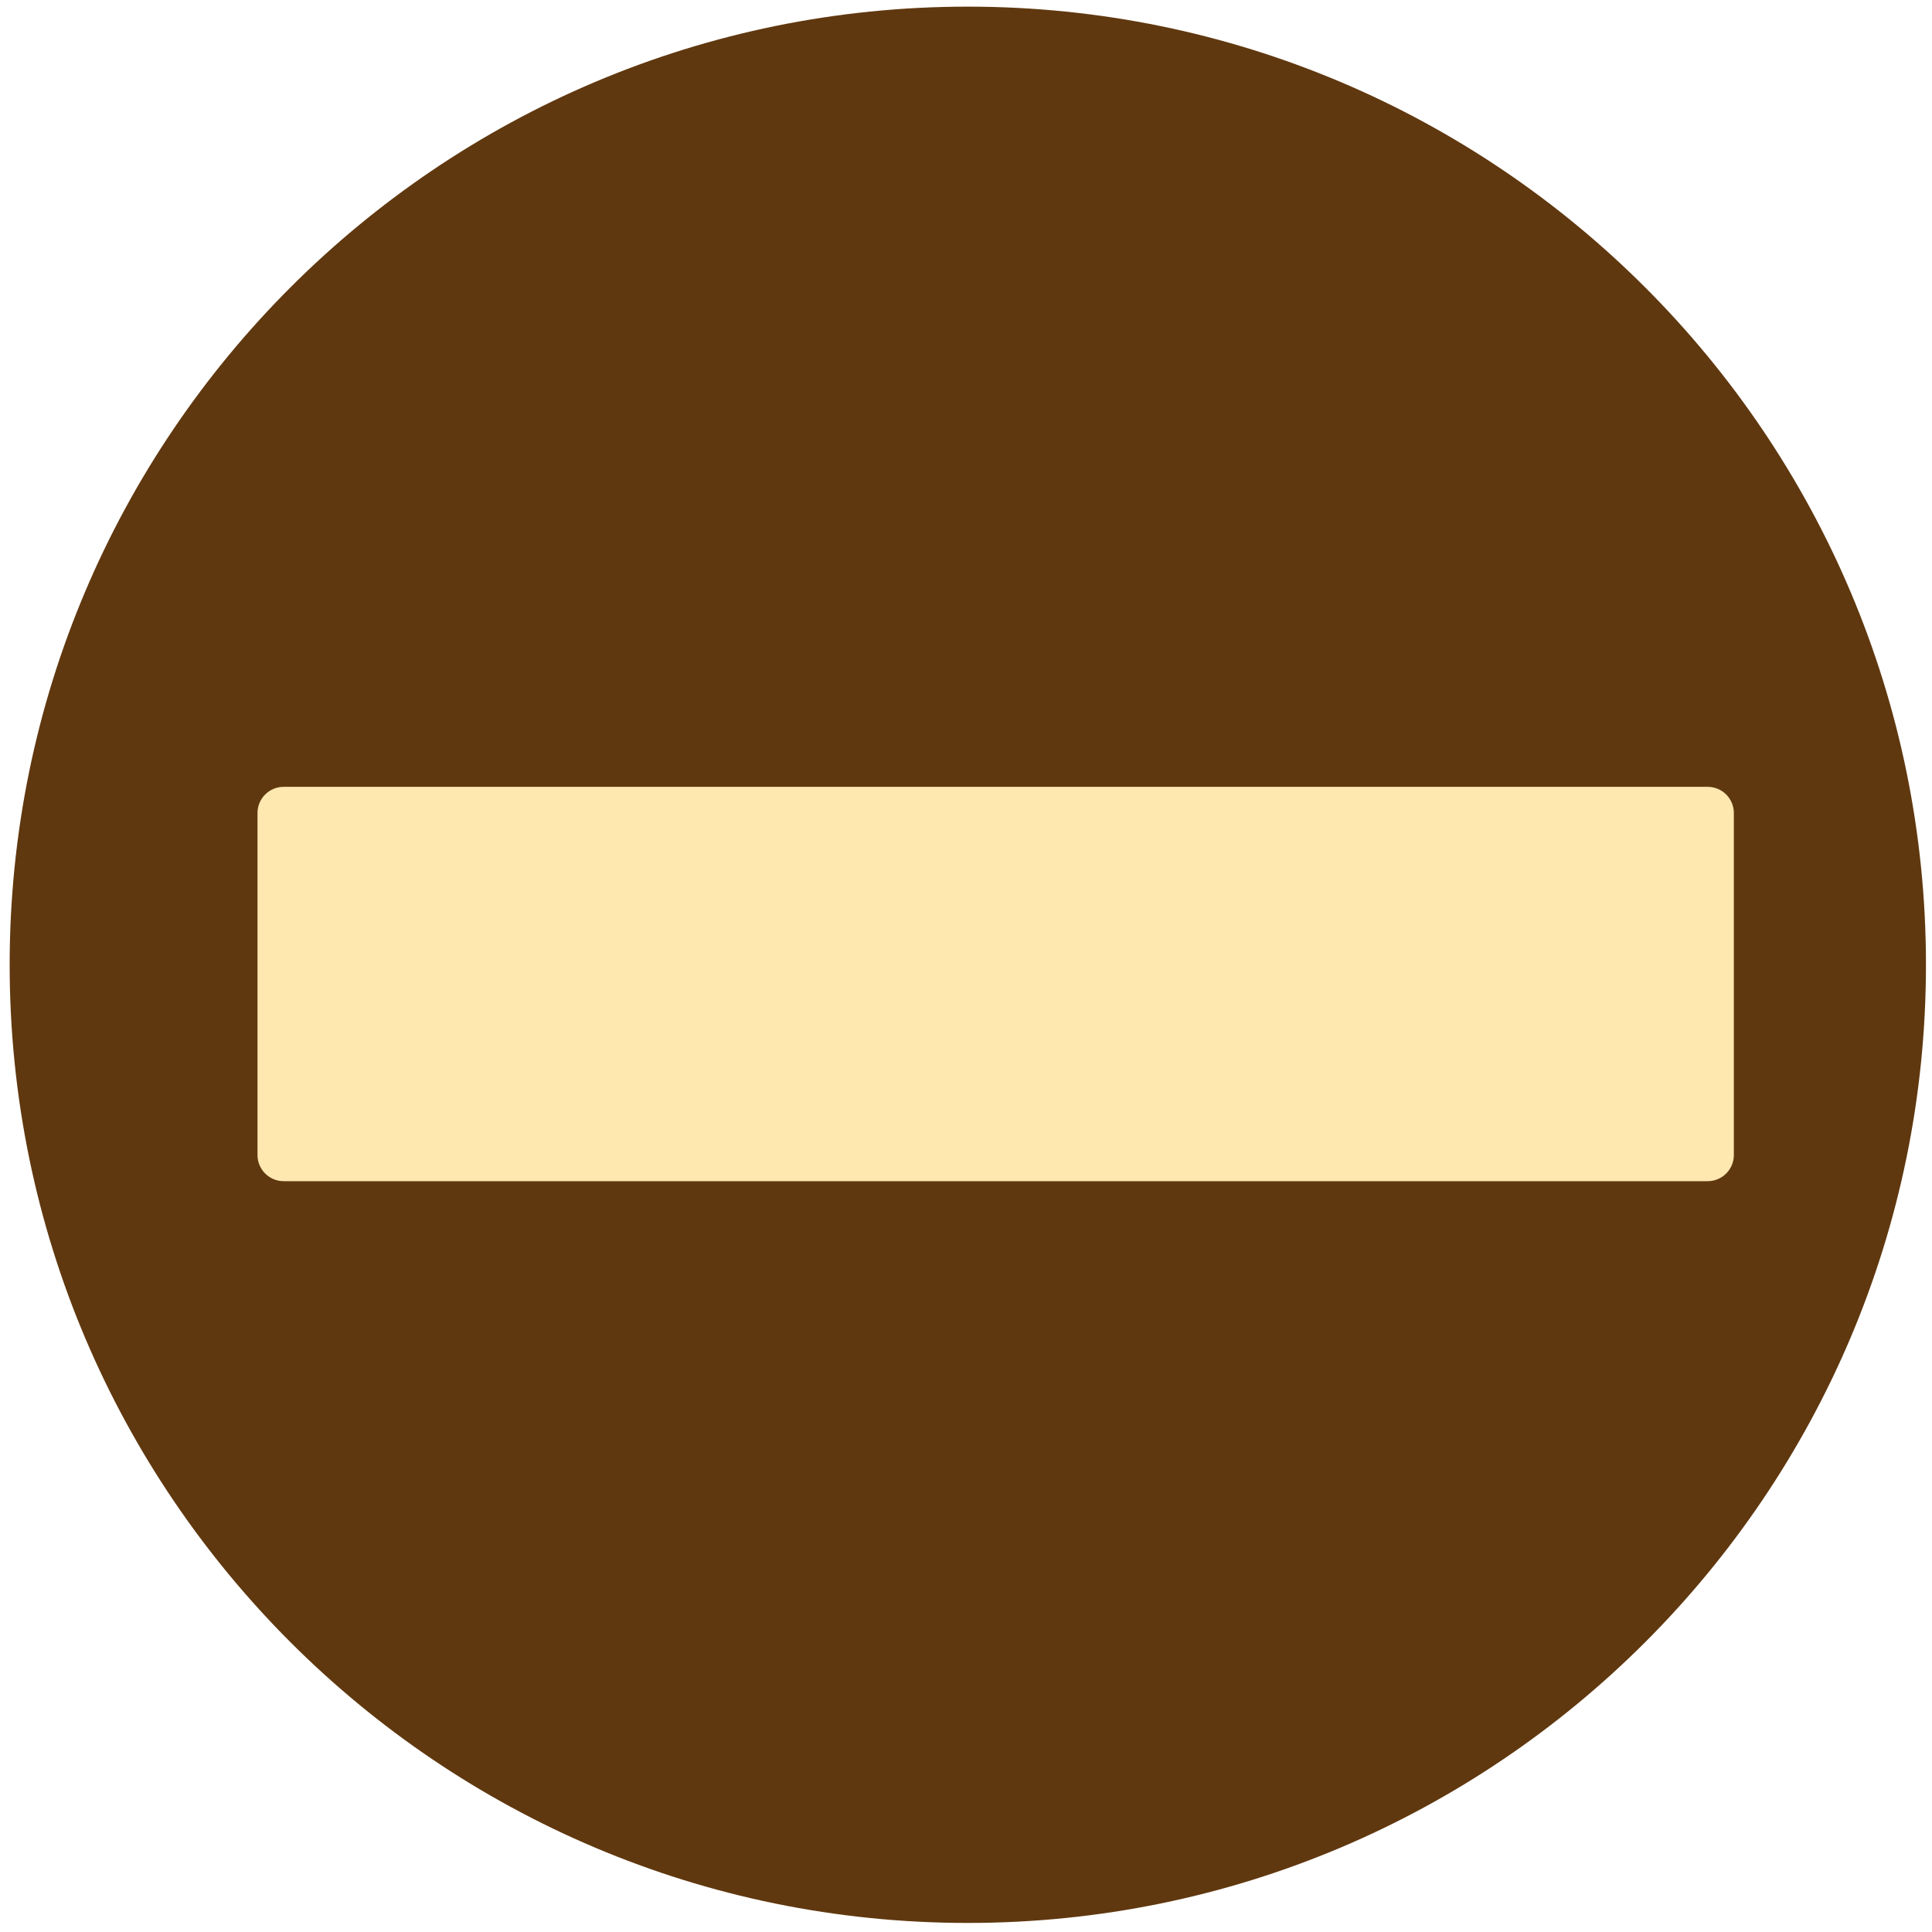
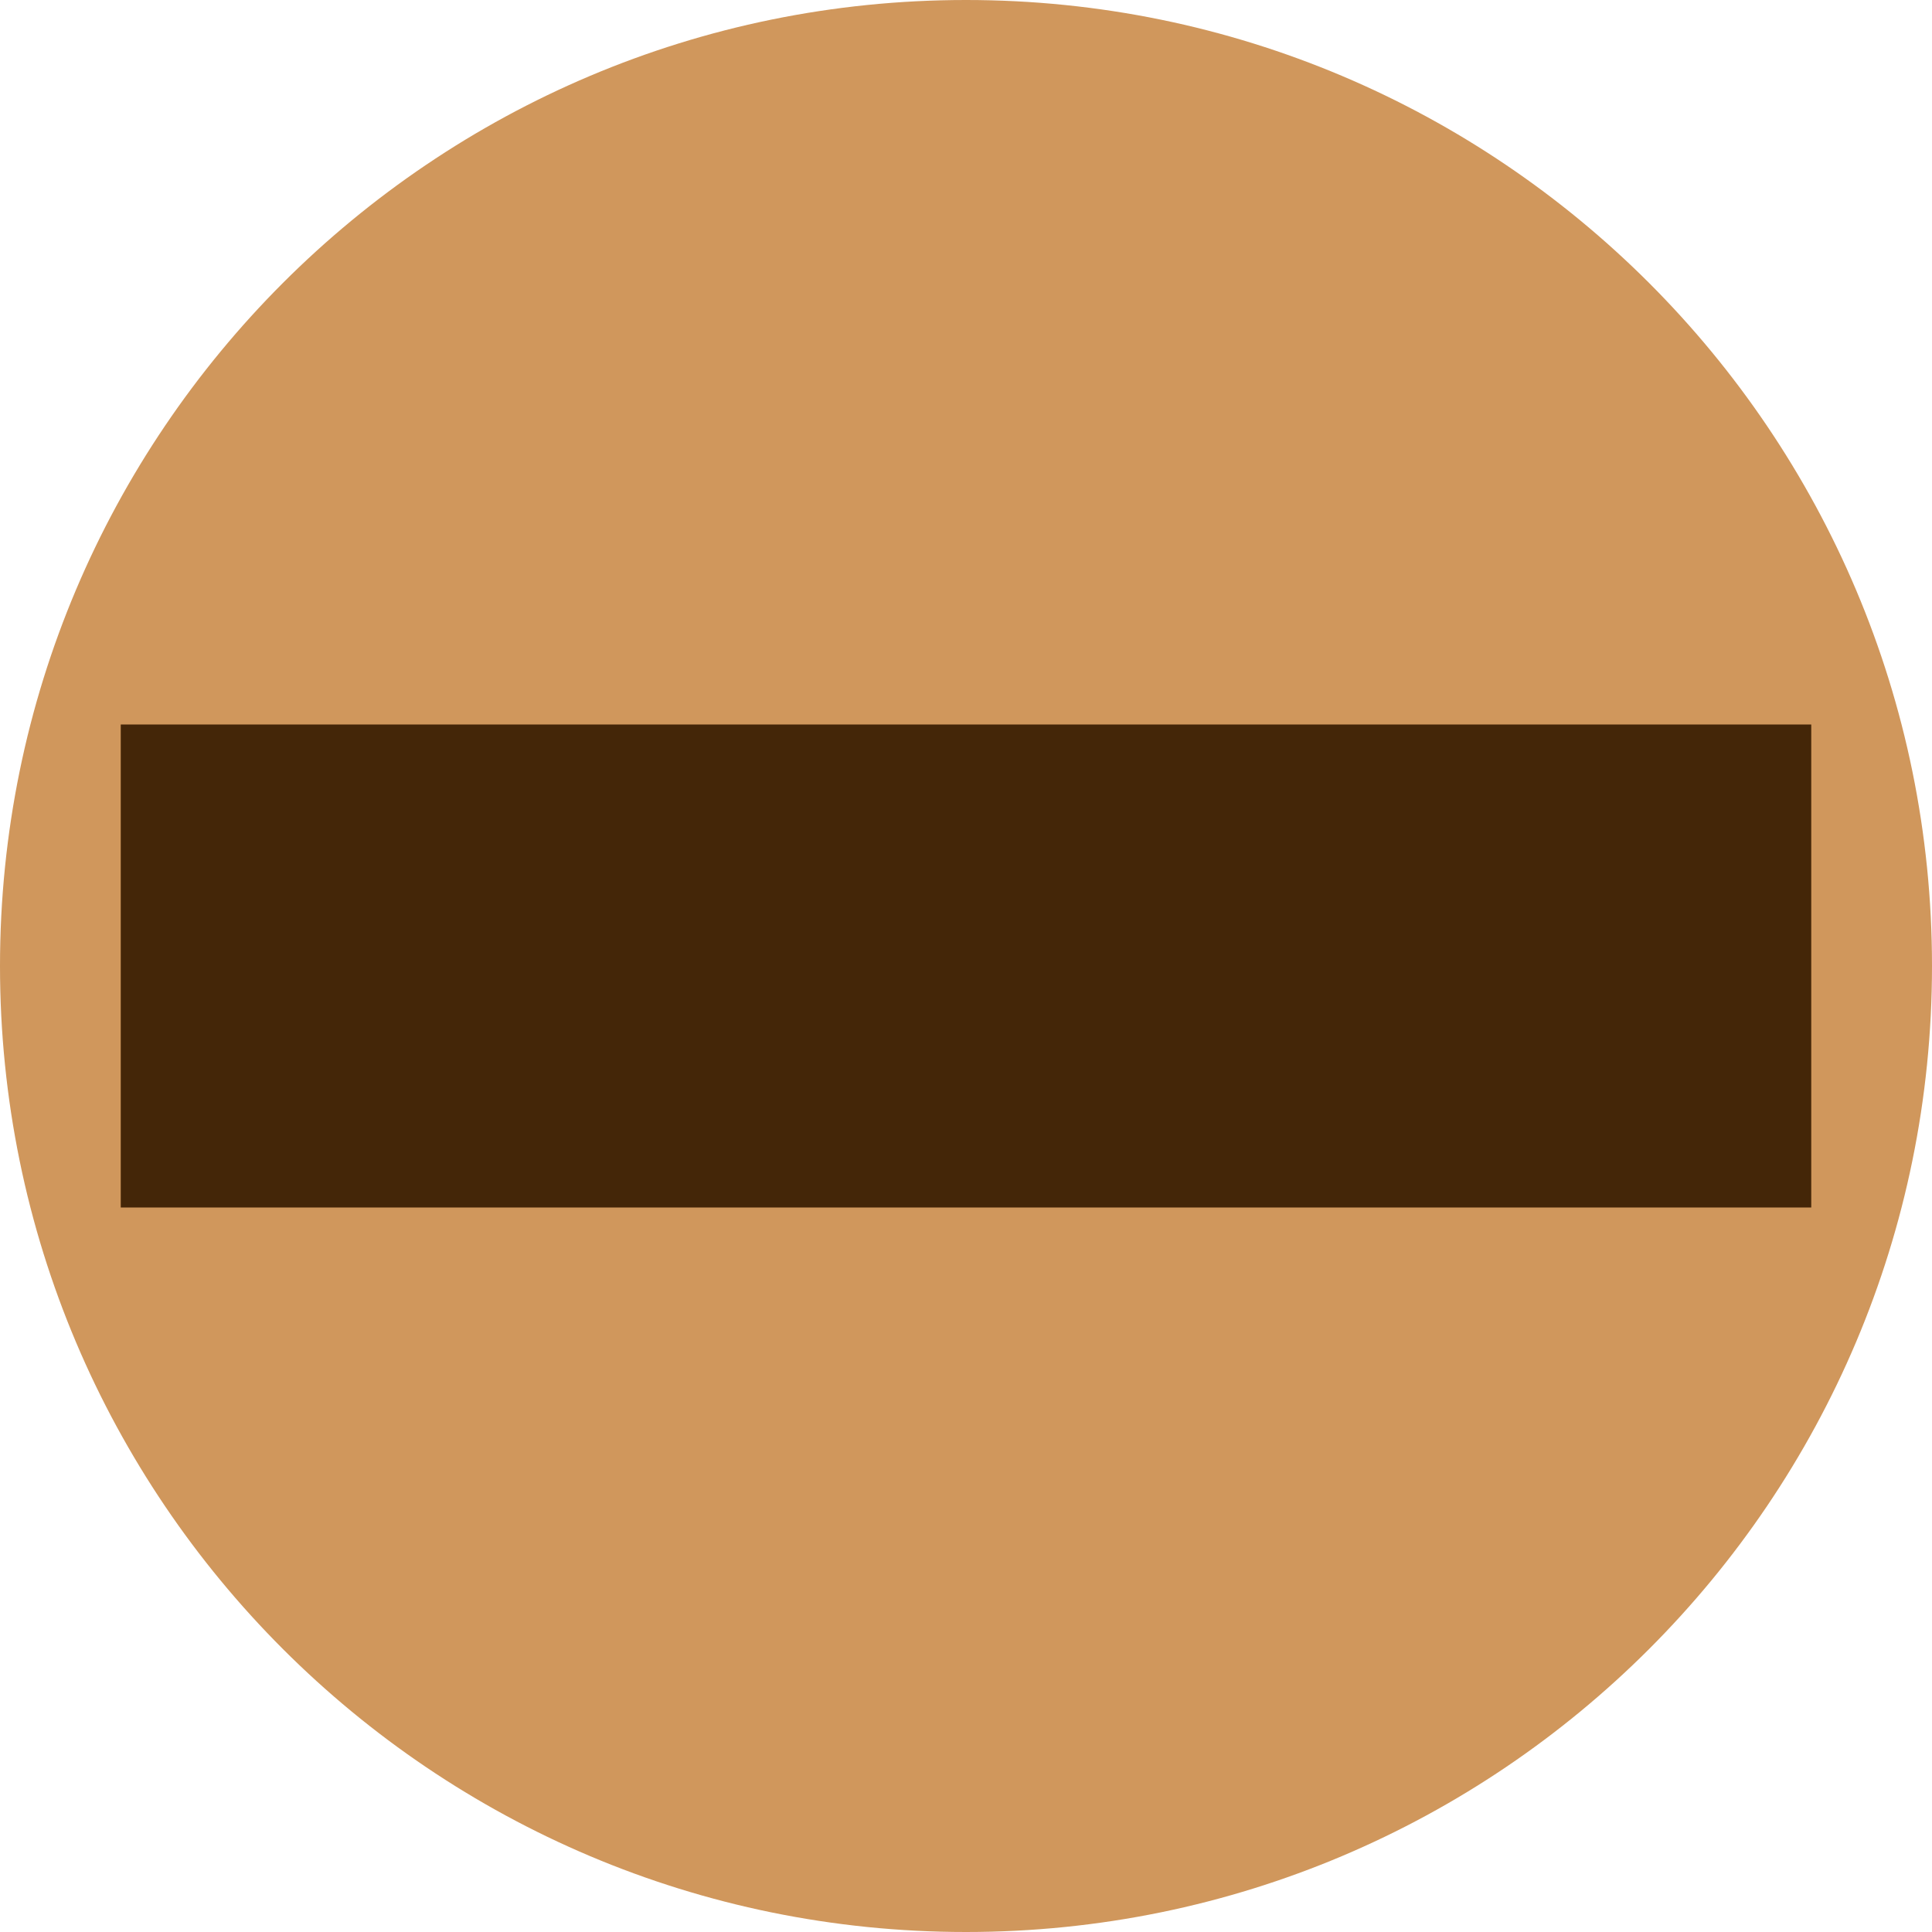
- <svg xmlns="http://www.w3.org/2000/svg" xmlns:xlink="http://www.w3.org/1999/xlink" version="1.1" preserveAspectRatio="xMidYMid meet" viewBox="0 0 640 640" width="64" height="64">
-   <defs>
-     <path d="M638 319.6C638 494.78 495.78 637 320.6 637C145.42 637 3.2 494.78 3.2 319.6C3.2 144.42 145.42 2.2 320.6 2.2C495.78 2.2 638 144.42 638 319.6Z" id="f1r8pRzwZF" />
-     <path d="M565.69 260.65C570.48 260.65 574.36 264.53 574.36 269.32C574.36 293.71 574.36 358.22 574.36 382.61C574.36 387.4 570.48 391.28 565.69 391.28C469.61 391.28 190.04 391.28 93.96 391.28C89.18 391.28 85.3 387.4 85.3 382.61C85.3 358.22 85.3 293.71 85.3 269.32C85.3 264.53 89.18 260.65 93.96 260.65C190.04 260.65 469.61 260.65 565.69 260.65Z" id="a3sRrT1bK8" />
-   </defs>
-   <g>
-     <g>
-       <g>
-         <use xlink:href="#f1r8pRzwZF" opacity="1" fill="#60380f" fill-opacity="1" />
-       </g>
-       <g>
-         <use xlink:href="#a3sRrT1bK8" opacity="1" fill="#ffe7b0" fill-opacity="1" />
-       </g>
-     </g>
-   </g>
+ <svg xmlns="http://www.w3.org/2000/svg" width="100%" height="100%" viewBox="0 0 16 16" version="1.1" xml:space="preserve" style="fill-rule:evenodd;clip-rule:evenodd;stroke-linejoin:round;stroke-miterlimit:1.414;">
+   <circle cx="-8" cy="8" r="8" style="fill:#efc082;" />
+   <circle cx="8" cy="8" r="8" style="fill:#d0975c;" />
+   <circle cx="24" cy="8" r="8" style="fill:#efc082;" />
+   <rect x="1" y="6" width="14" height="4" style="fill:#442608;" />
</svg>
